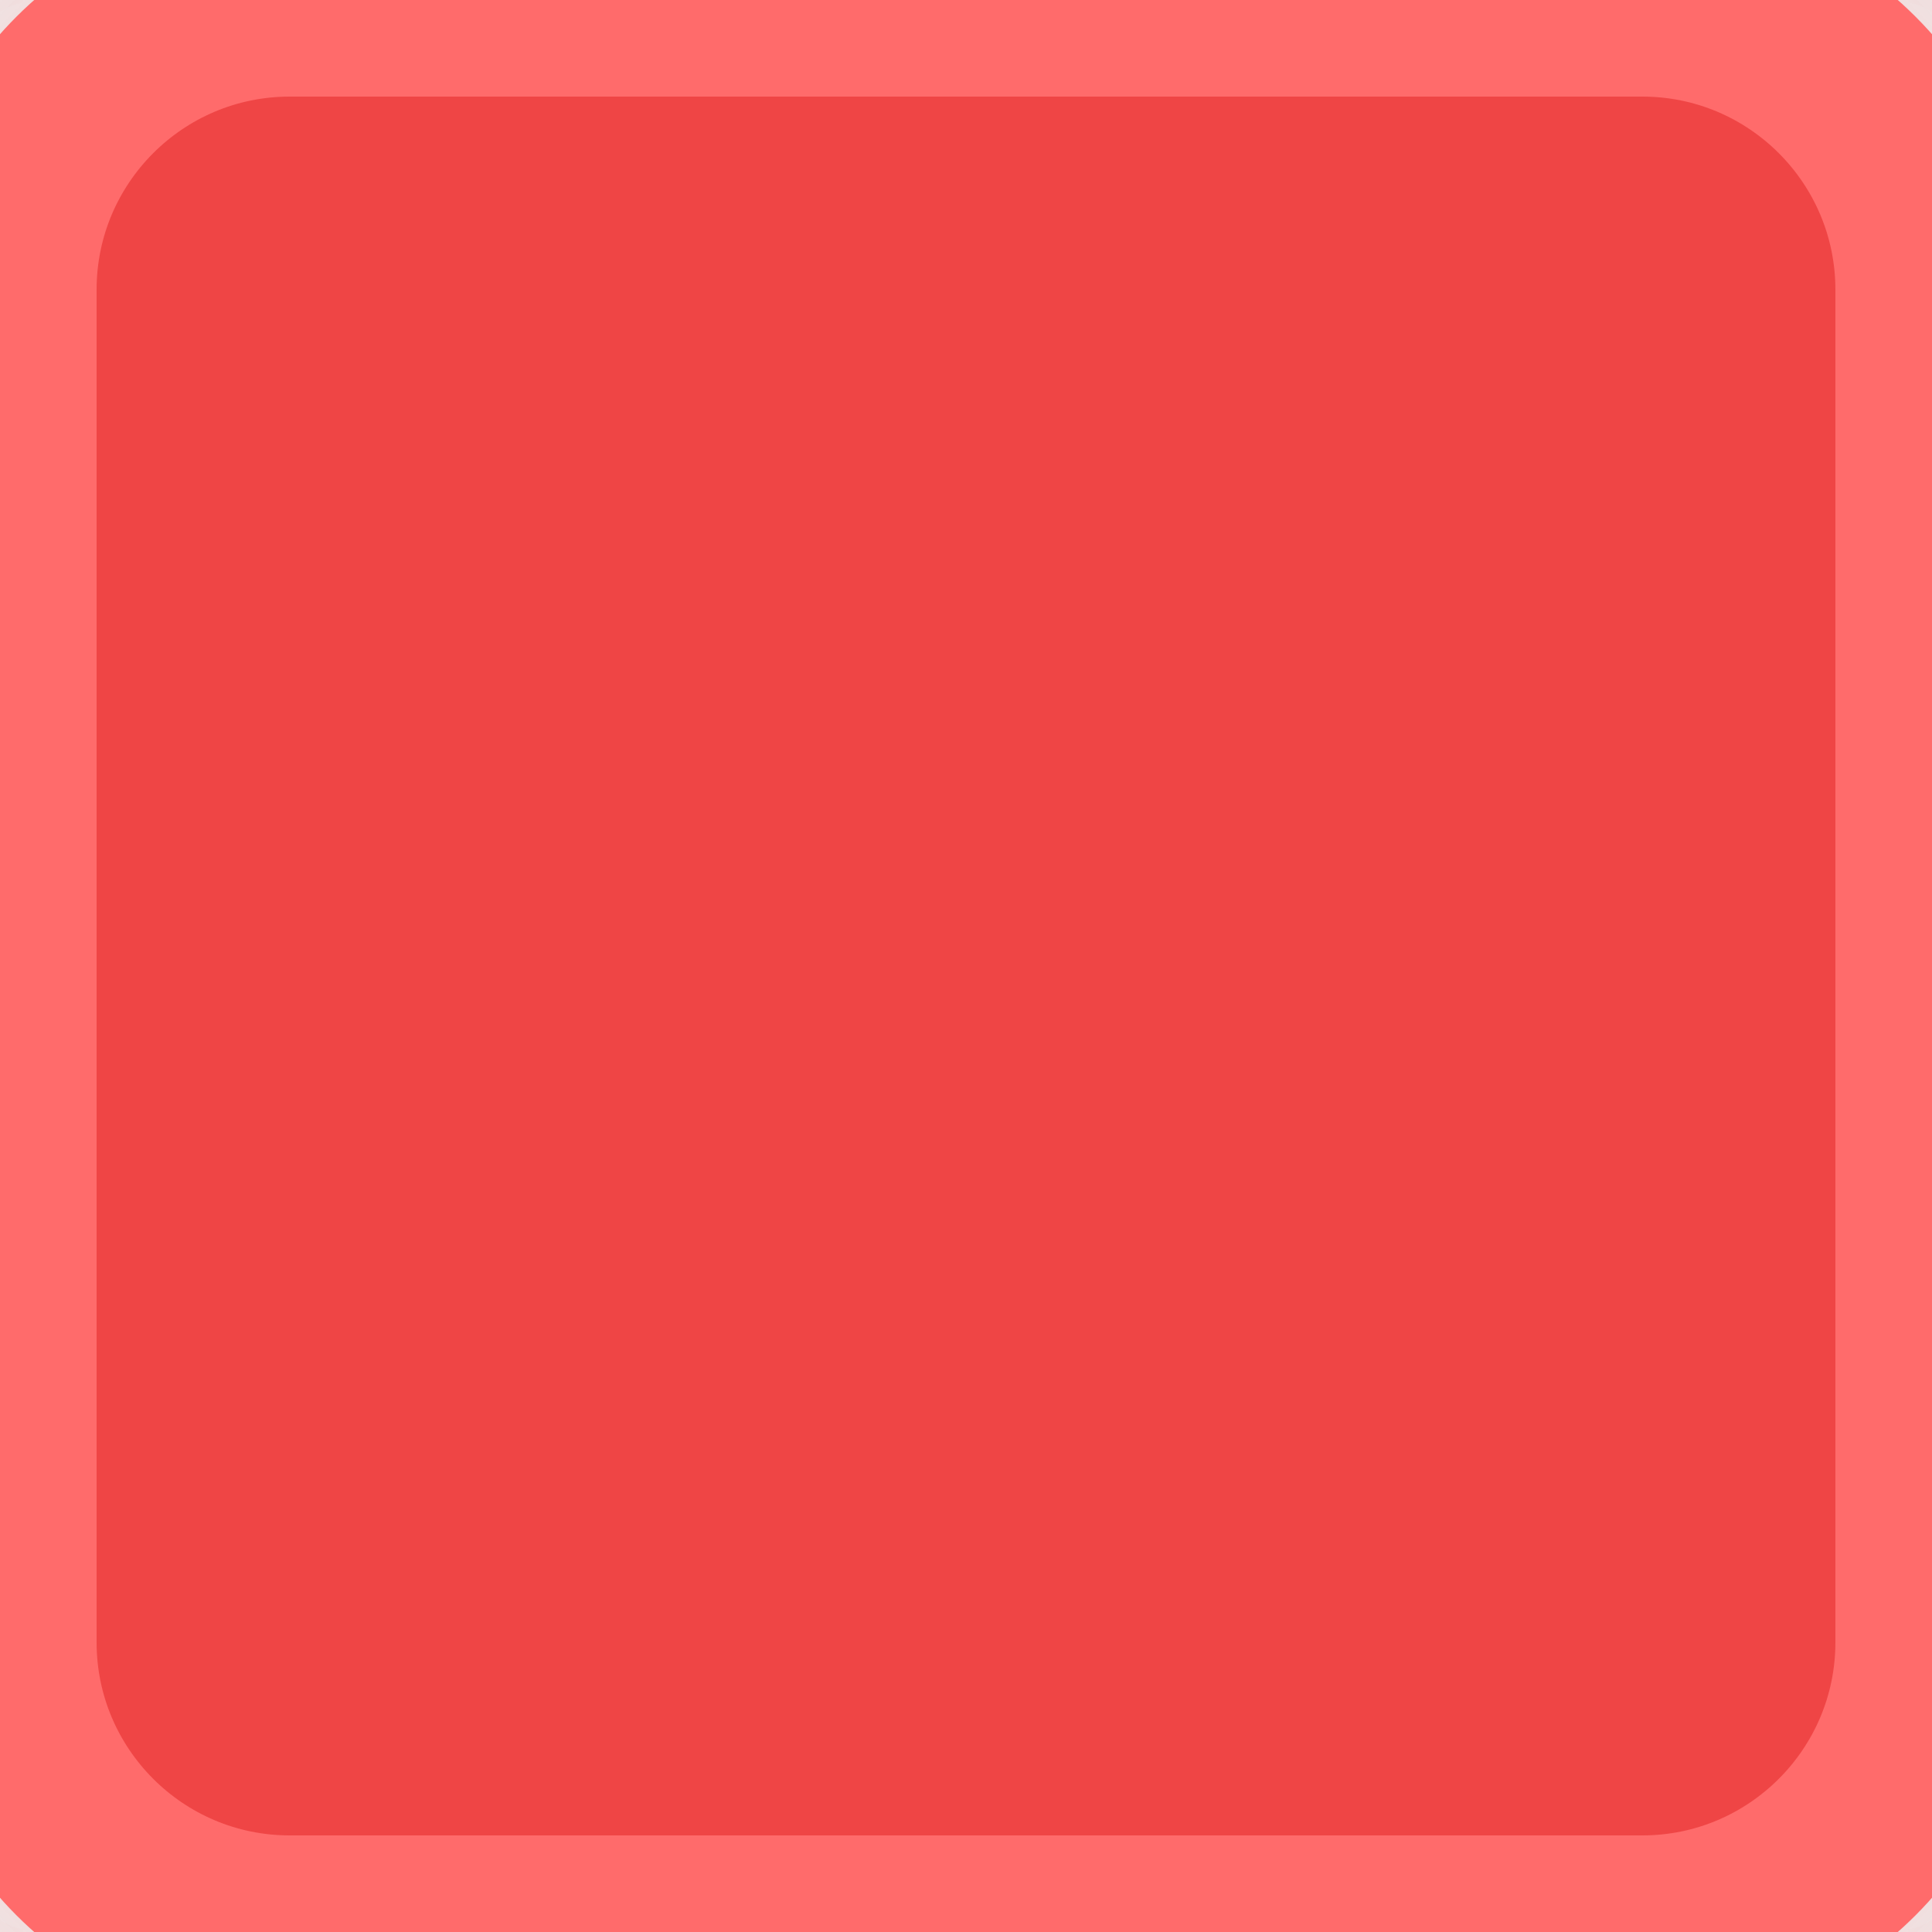
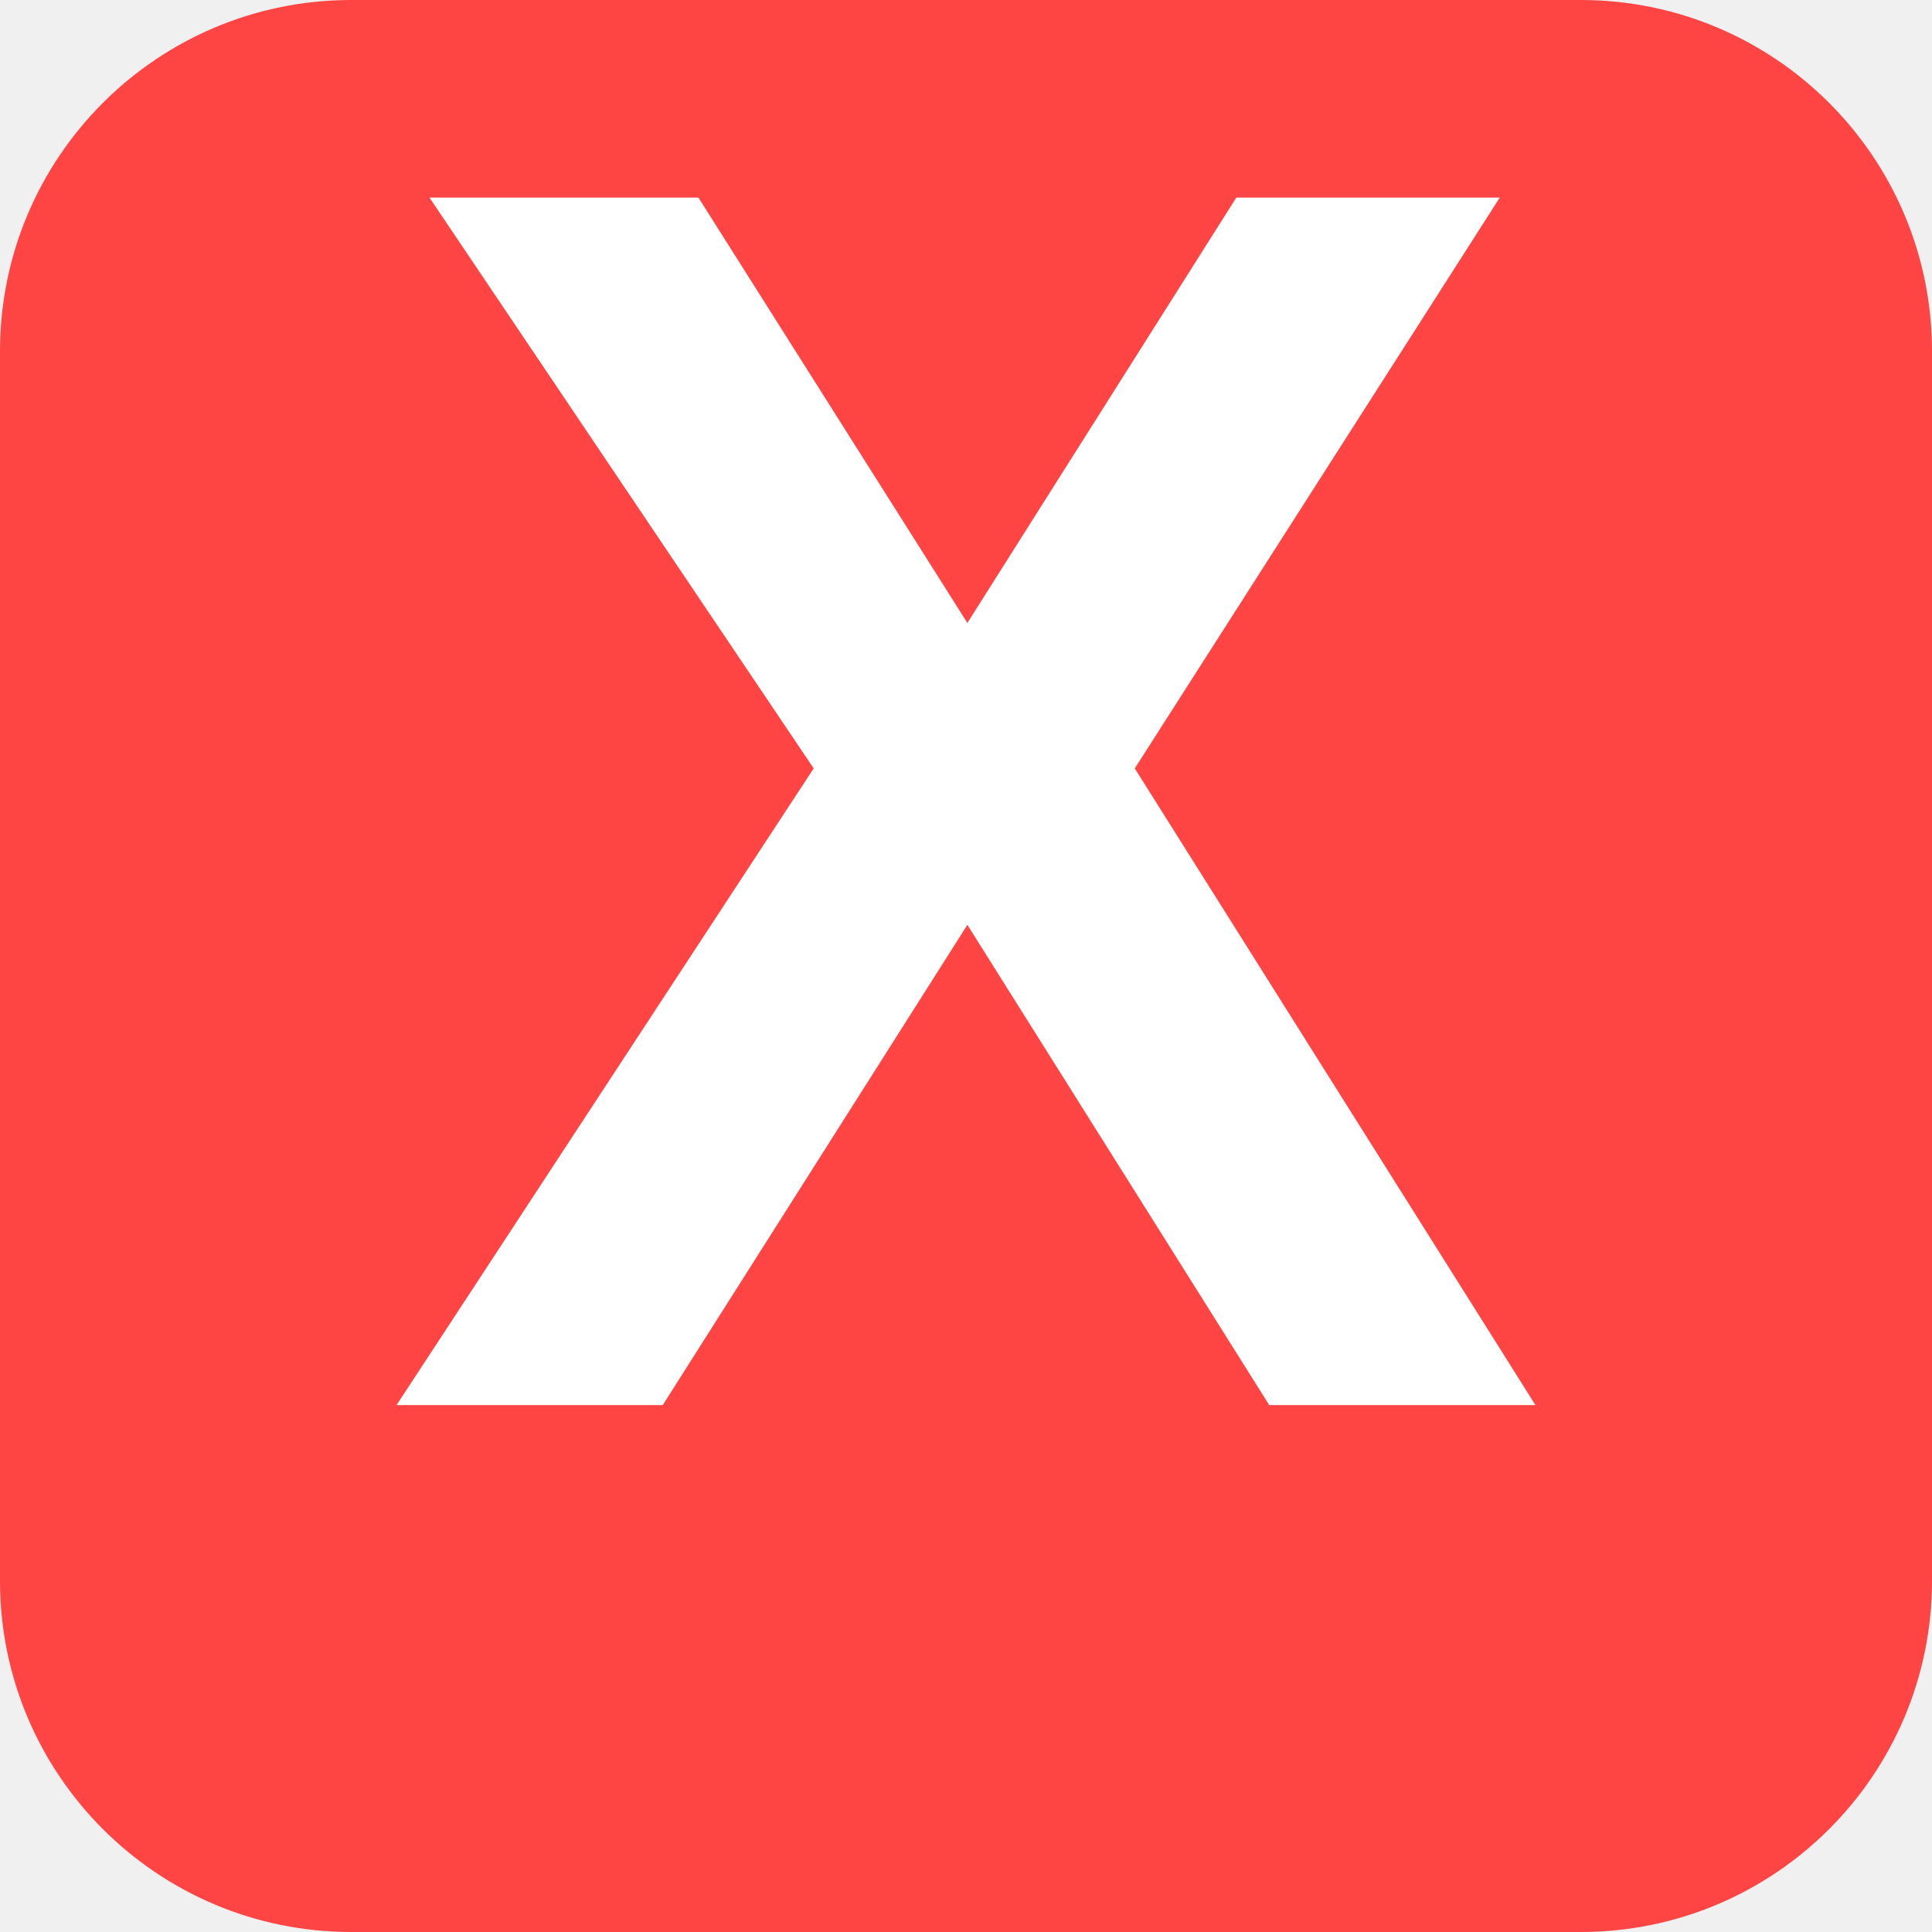
- <svg xmlns="http://www.w3.org/2000/svg" width="20" height="20">
-   <defs>
-     <filter id="glow">
-       <feGaussianBlur stdDeviation="3" result="coloredBlur" />
-       <feMerge>
-         <feMergeNode in="coloredBlur" />
-         <feMergeNode in="SourceGraphic" />
-       </feMerge>
-     </filter>
-   </defs>
-   <rect x="0" y="0" width="20" height="20" rx="3" fill="#ef4444" filter="url(#glow)" />
-   <rect x="0" y="0" width="20" height="20" rx="3" fill="none" stroke="#ff6b6b" stroke-width="2" />
+ <svg xmlns="http://www.w3.org/2000/svg" width="11" height="11">
+   <rect width="11" height="11" rx="2" fill="#ff4444" />
+   <text x="5.5" y="8" font-family="Arial" font-size="10" font-weight="bold" fill="#ffffff" text-anchor="middle">X</text>
</svg>
